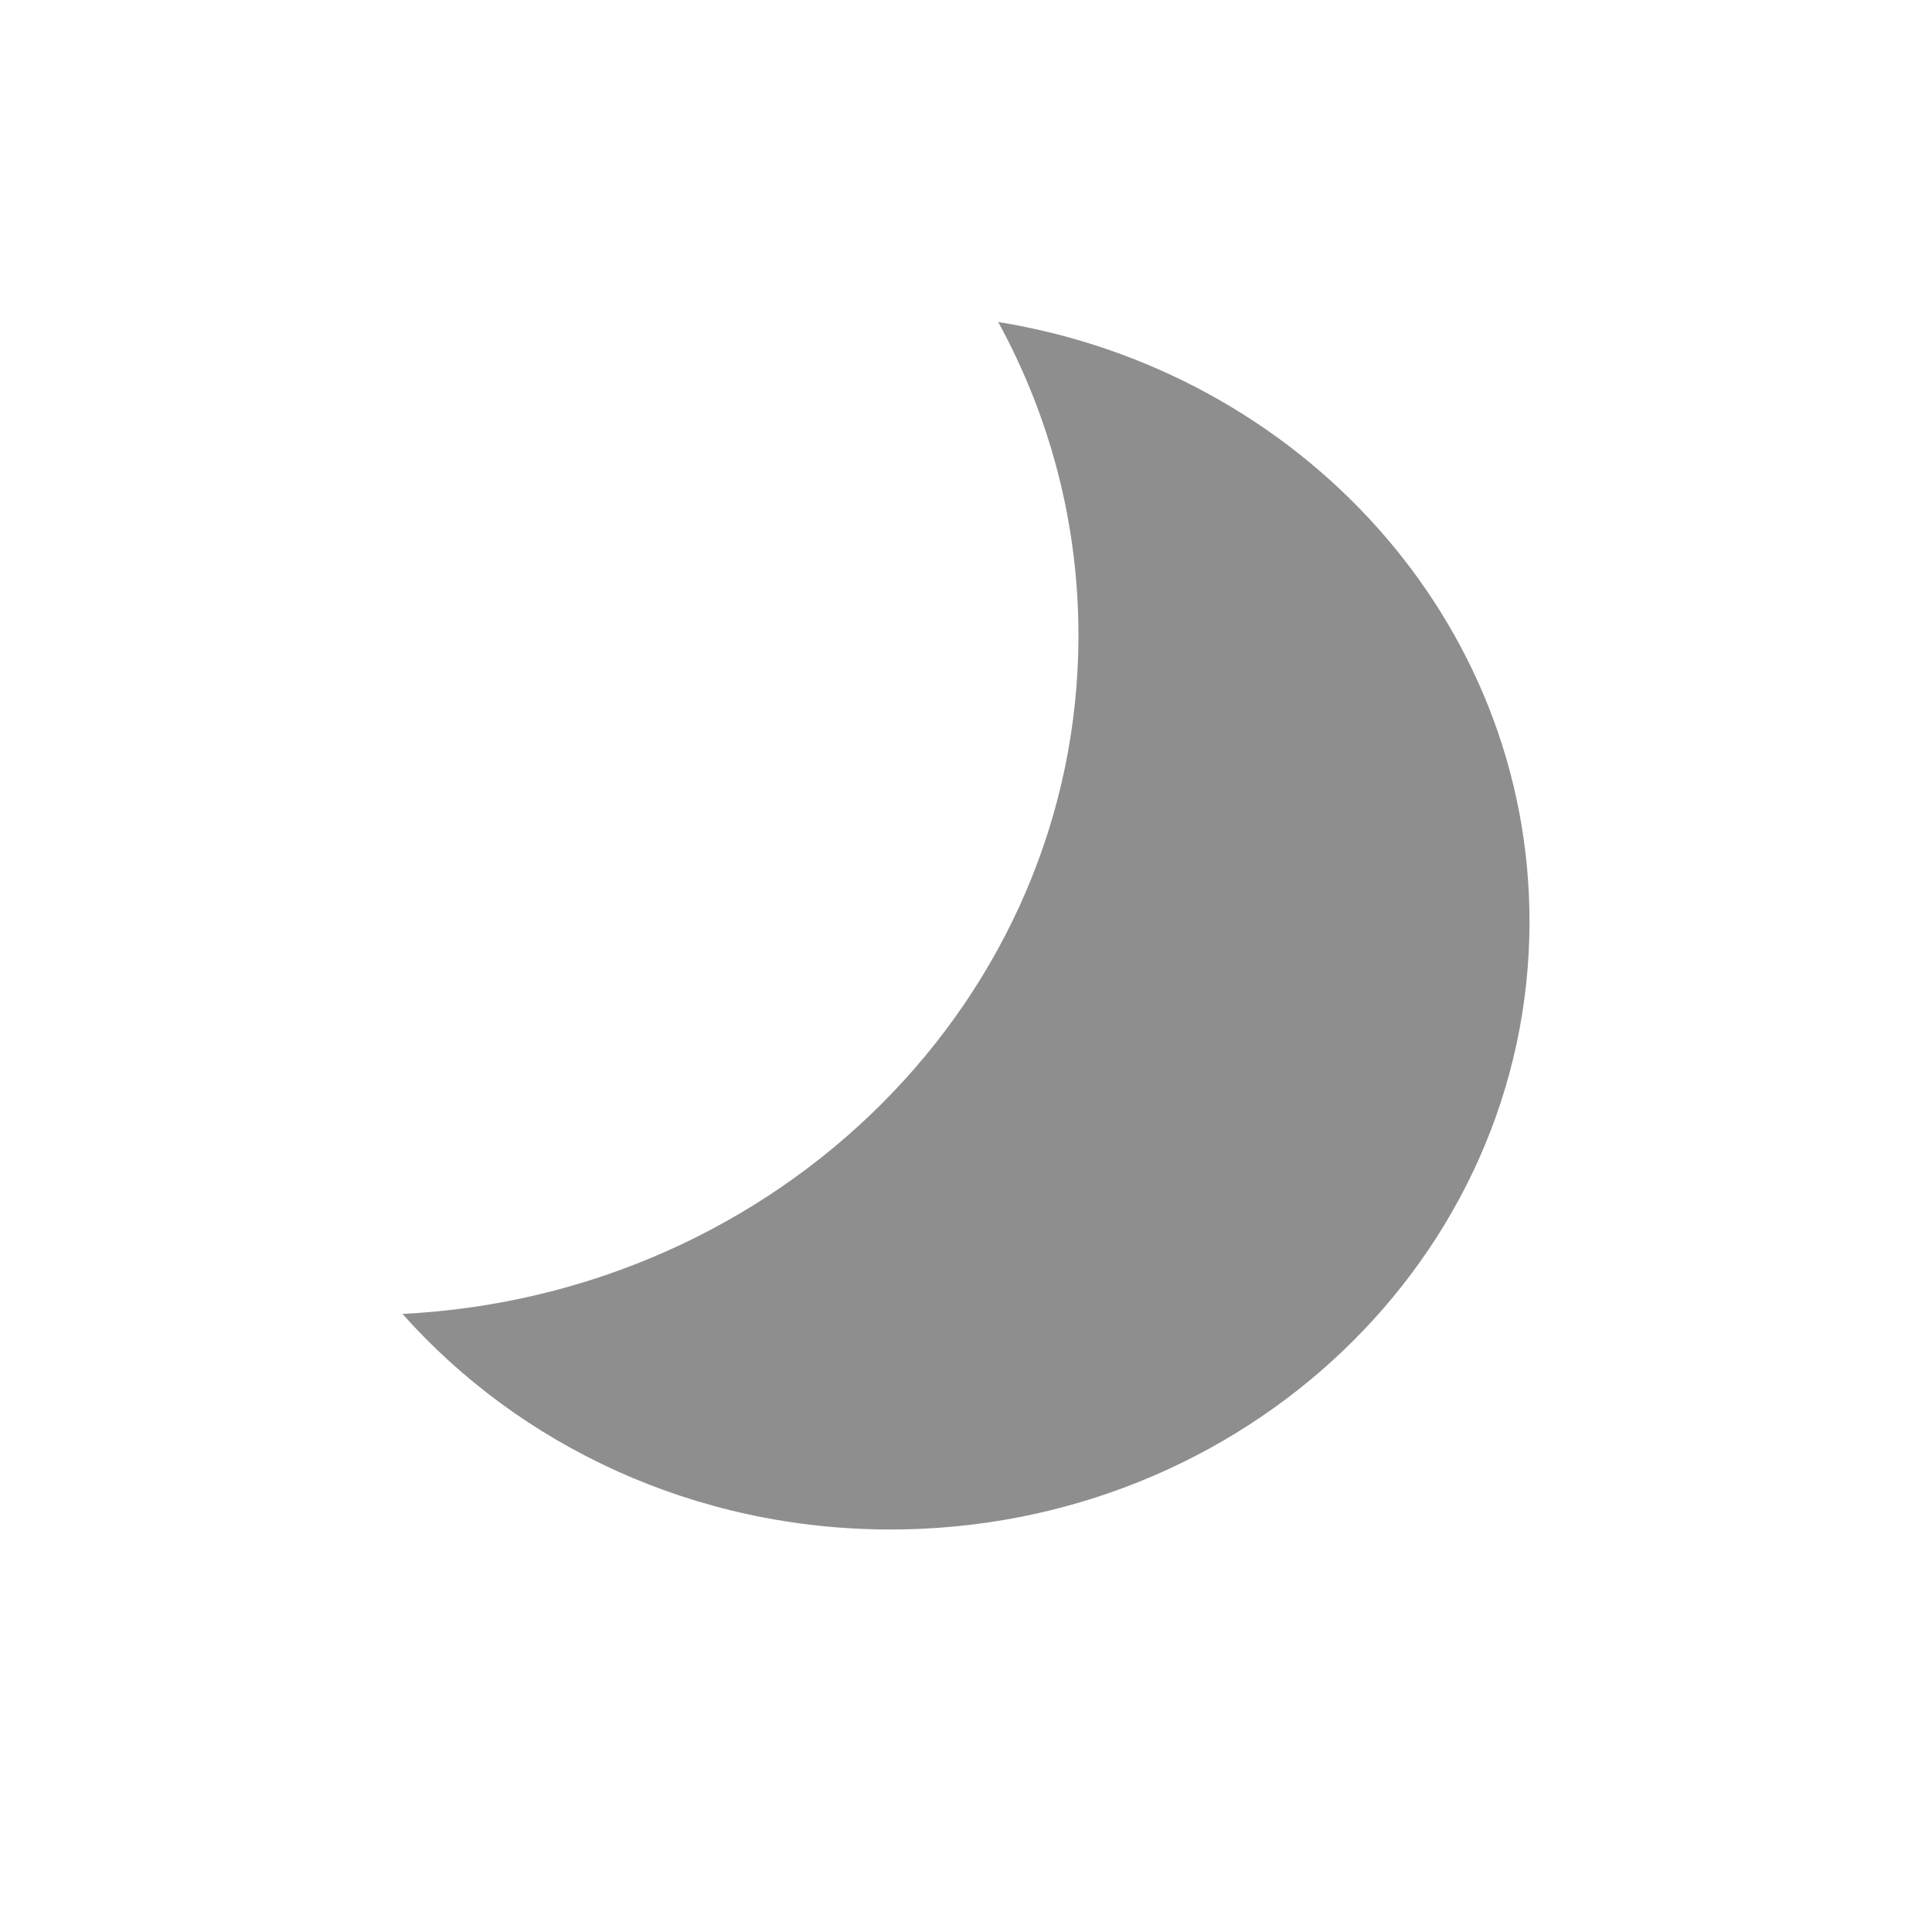
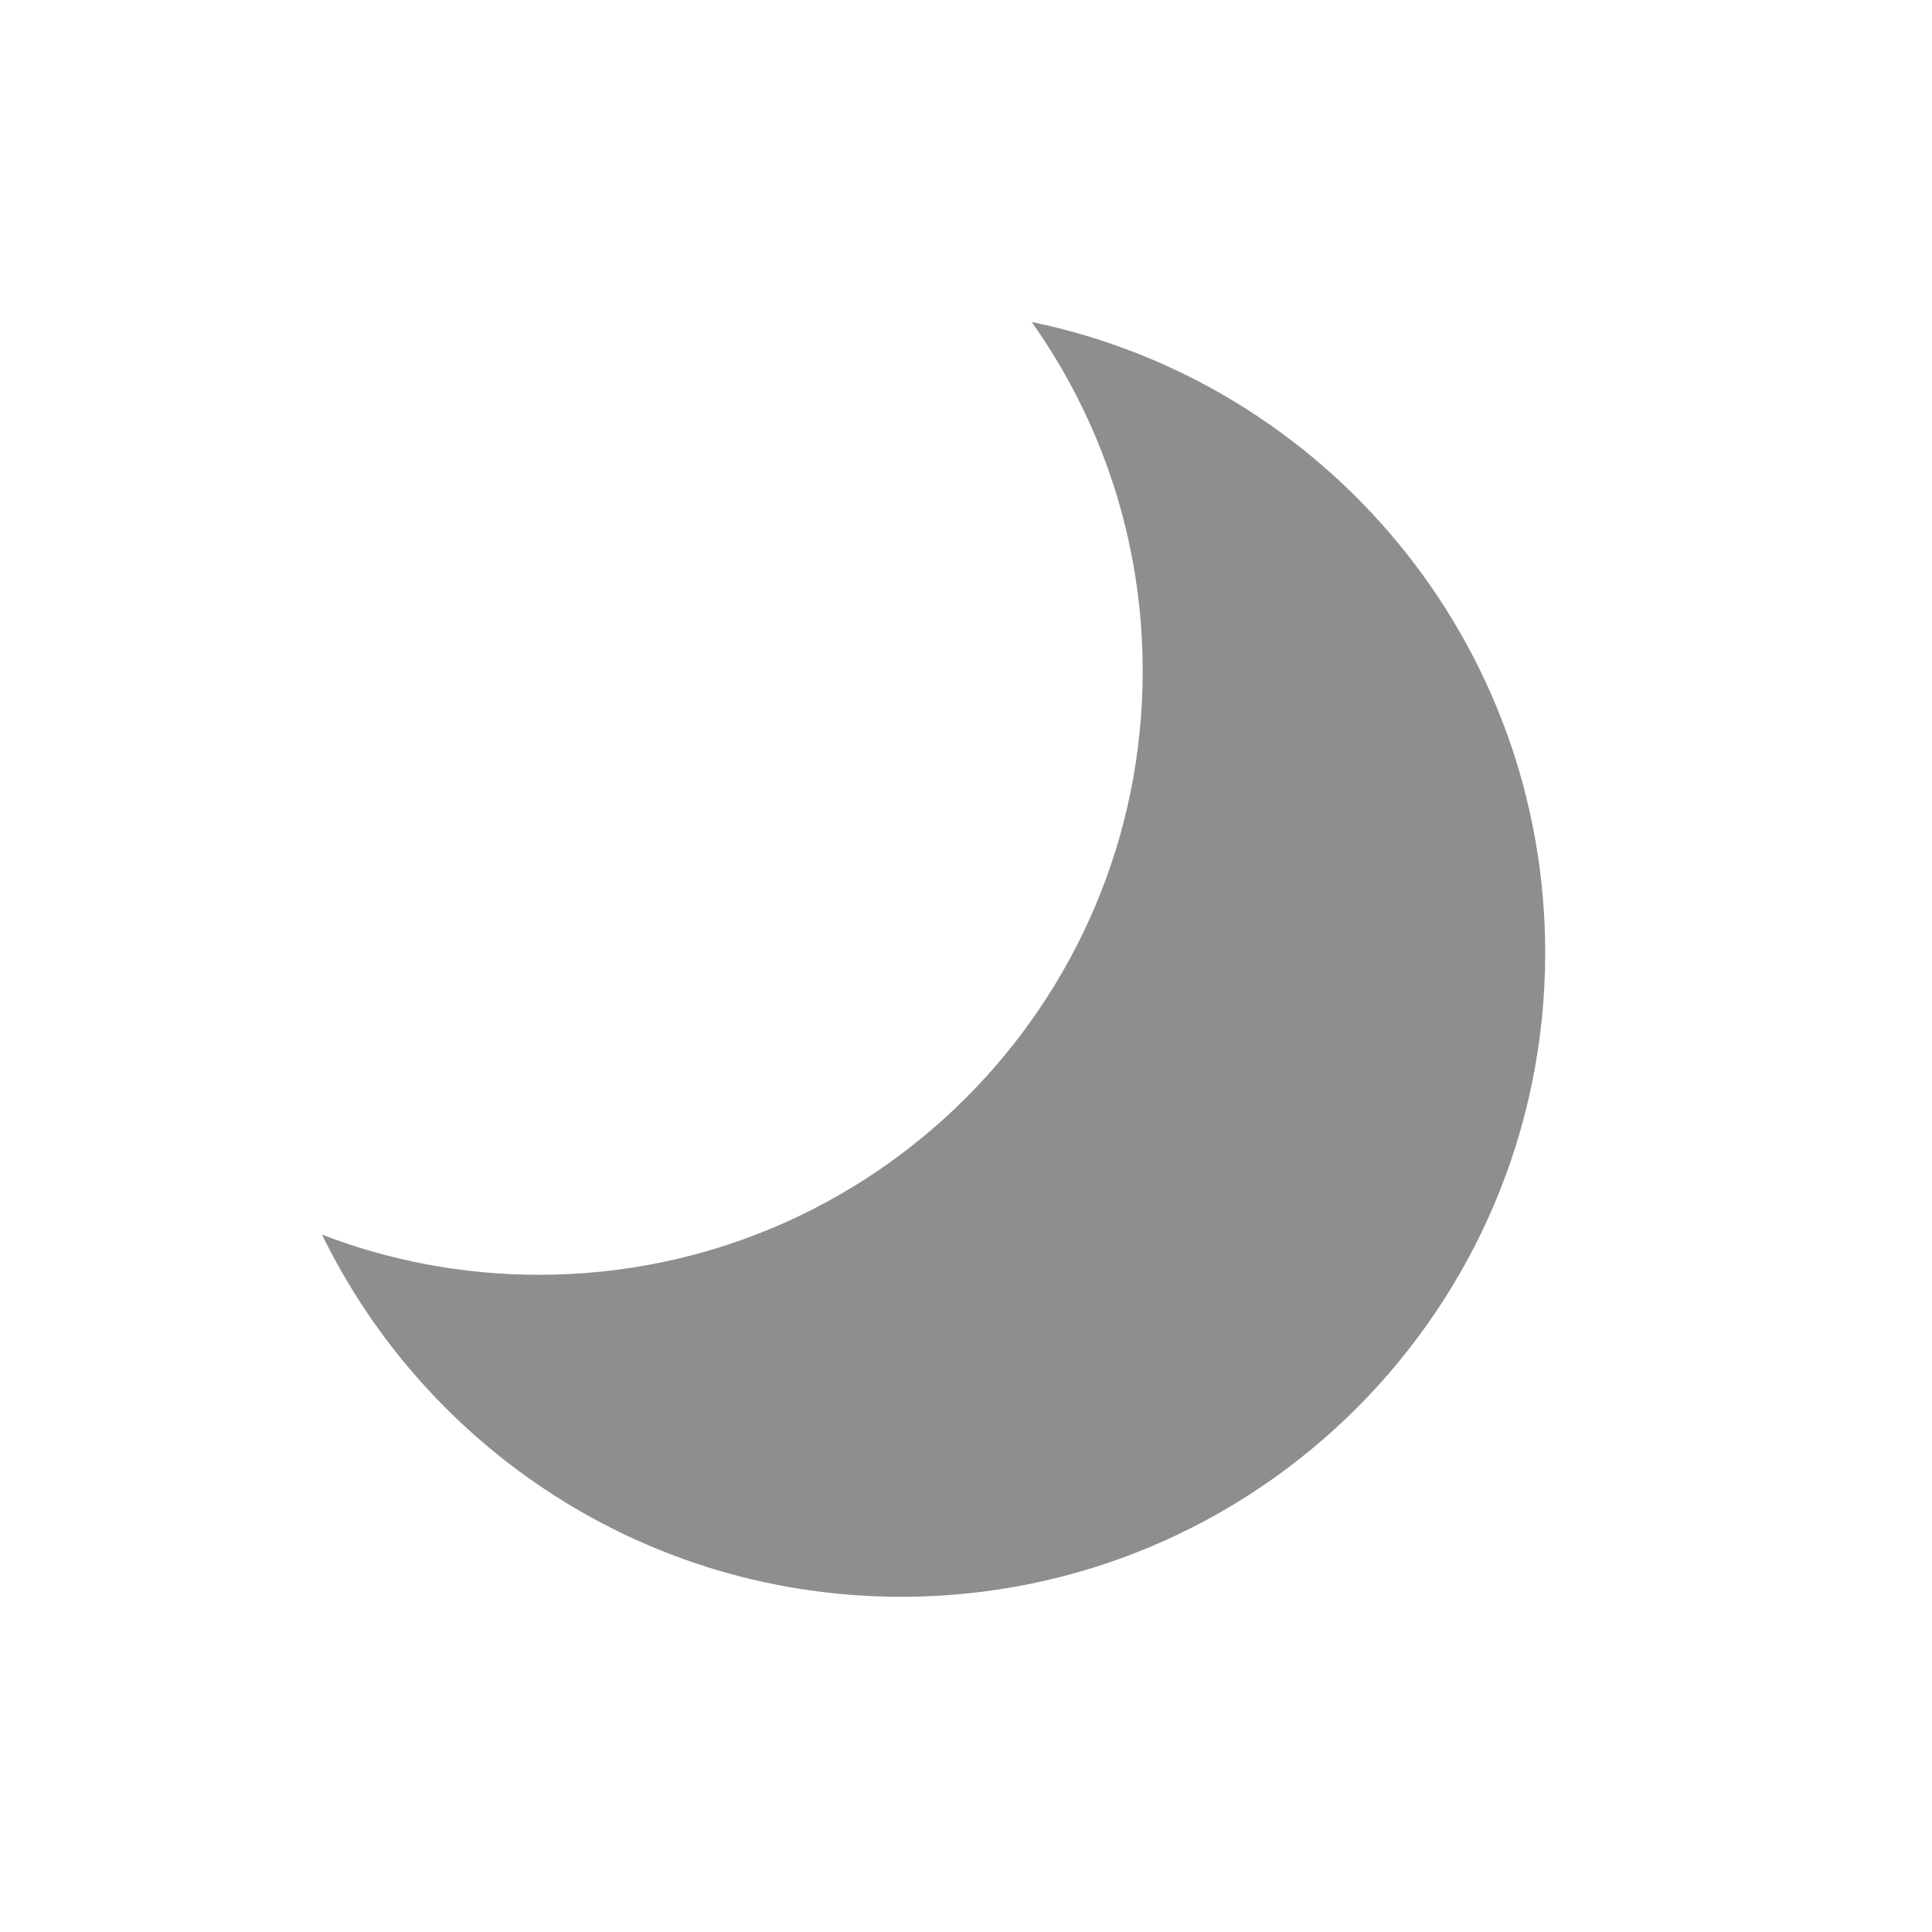
<svg xmlns="http://www.w3.org/2000/svg" width="24" height="24" viewBox="0 0 24 24" fill="none">
-   <path d="M5 16.322C9.679 16.088 13.397 12.403 13.397 7.892C13.397 6.488 13.037 5.165 12.4 4C16.147 4.605 19 7.709 19 11.447C19 15.618 15.446 19 11.063 19C8.632 19 6.456 17.96 5 16.322Z" fill="#8E8E8E" />
+   <path d="M6.695 15.836C10.837 15.836 14.195 12.478 14.195 8.336C14.195 6.72 13.684 5.224 12.816 4C16.457 4.749 19.195 7.973 19.195 11.836C19.195 16.254 15.614 19.836 11.195 19.836C8.033 19.836 5.299 18.001 4 15.337C4.836 15.659 5.745 15.836 6.695 15.836Z" fill="#8E8E8E" />
</svg>
